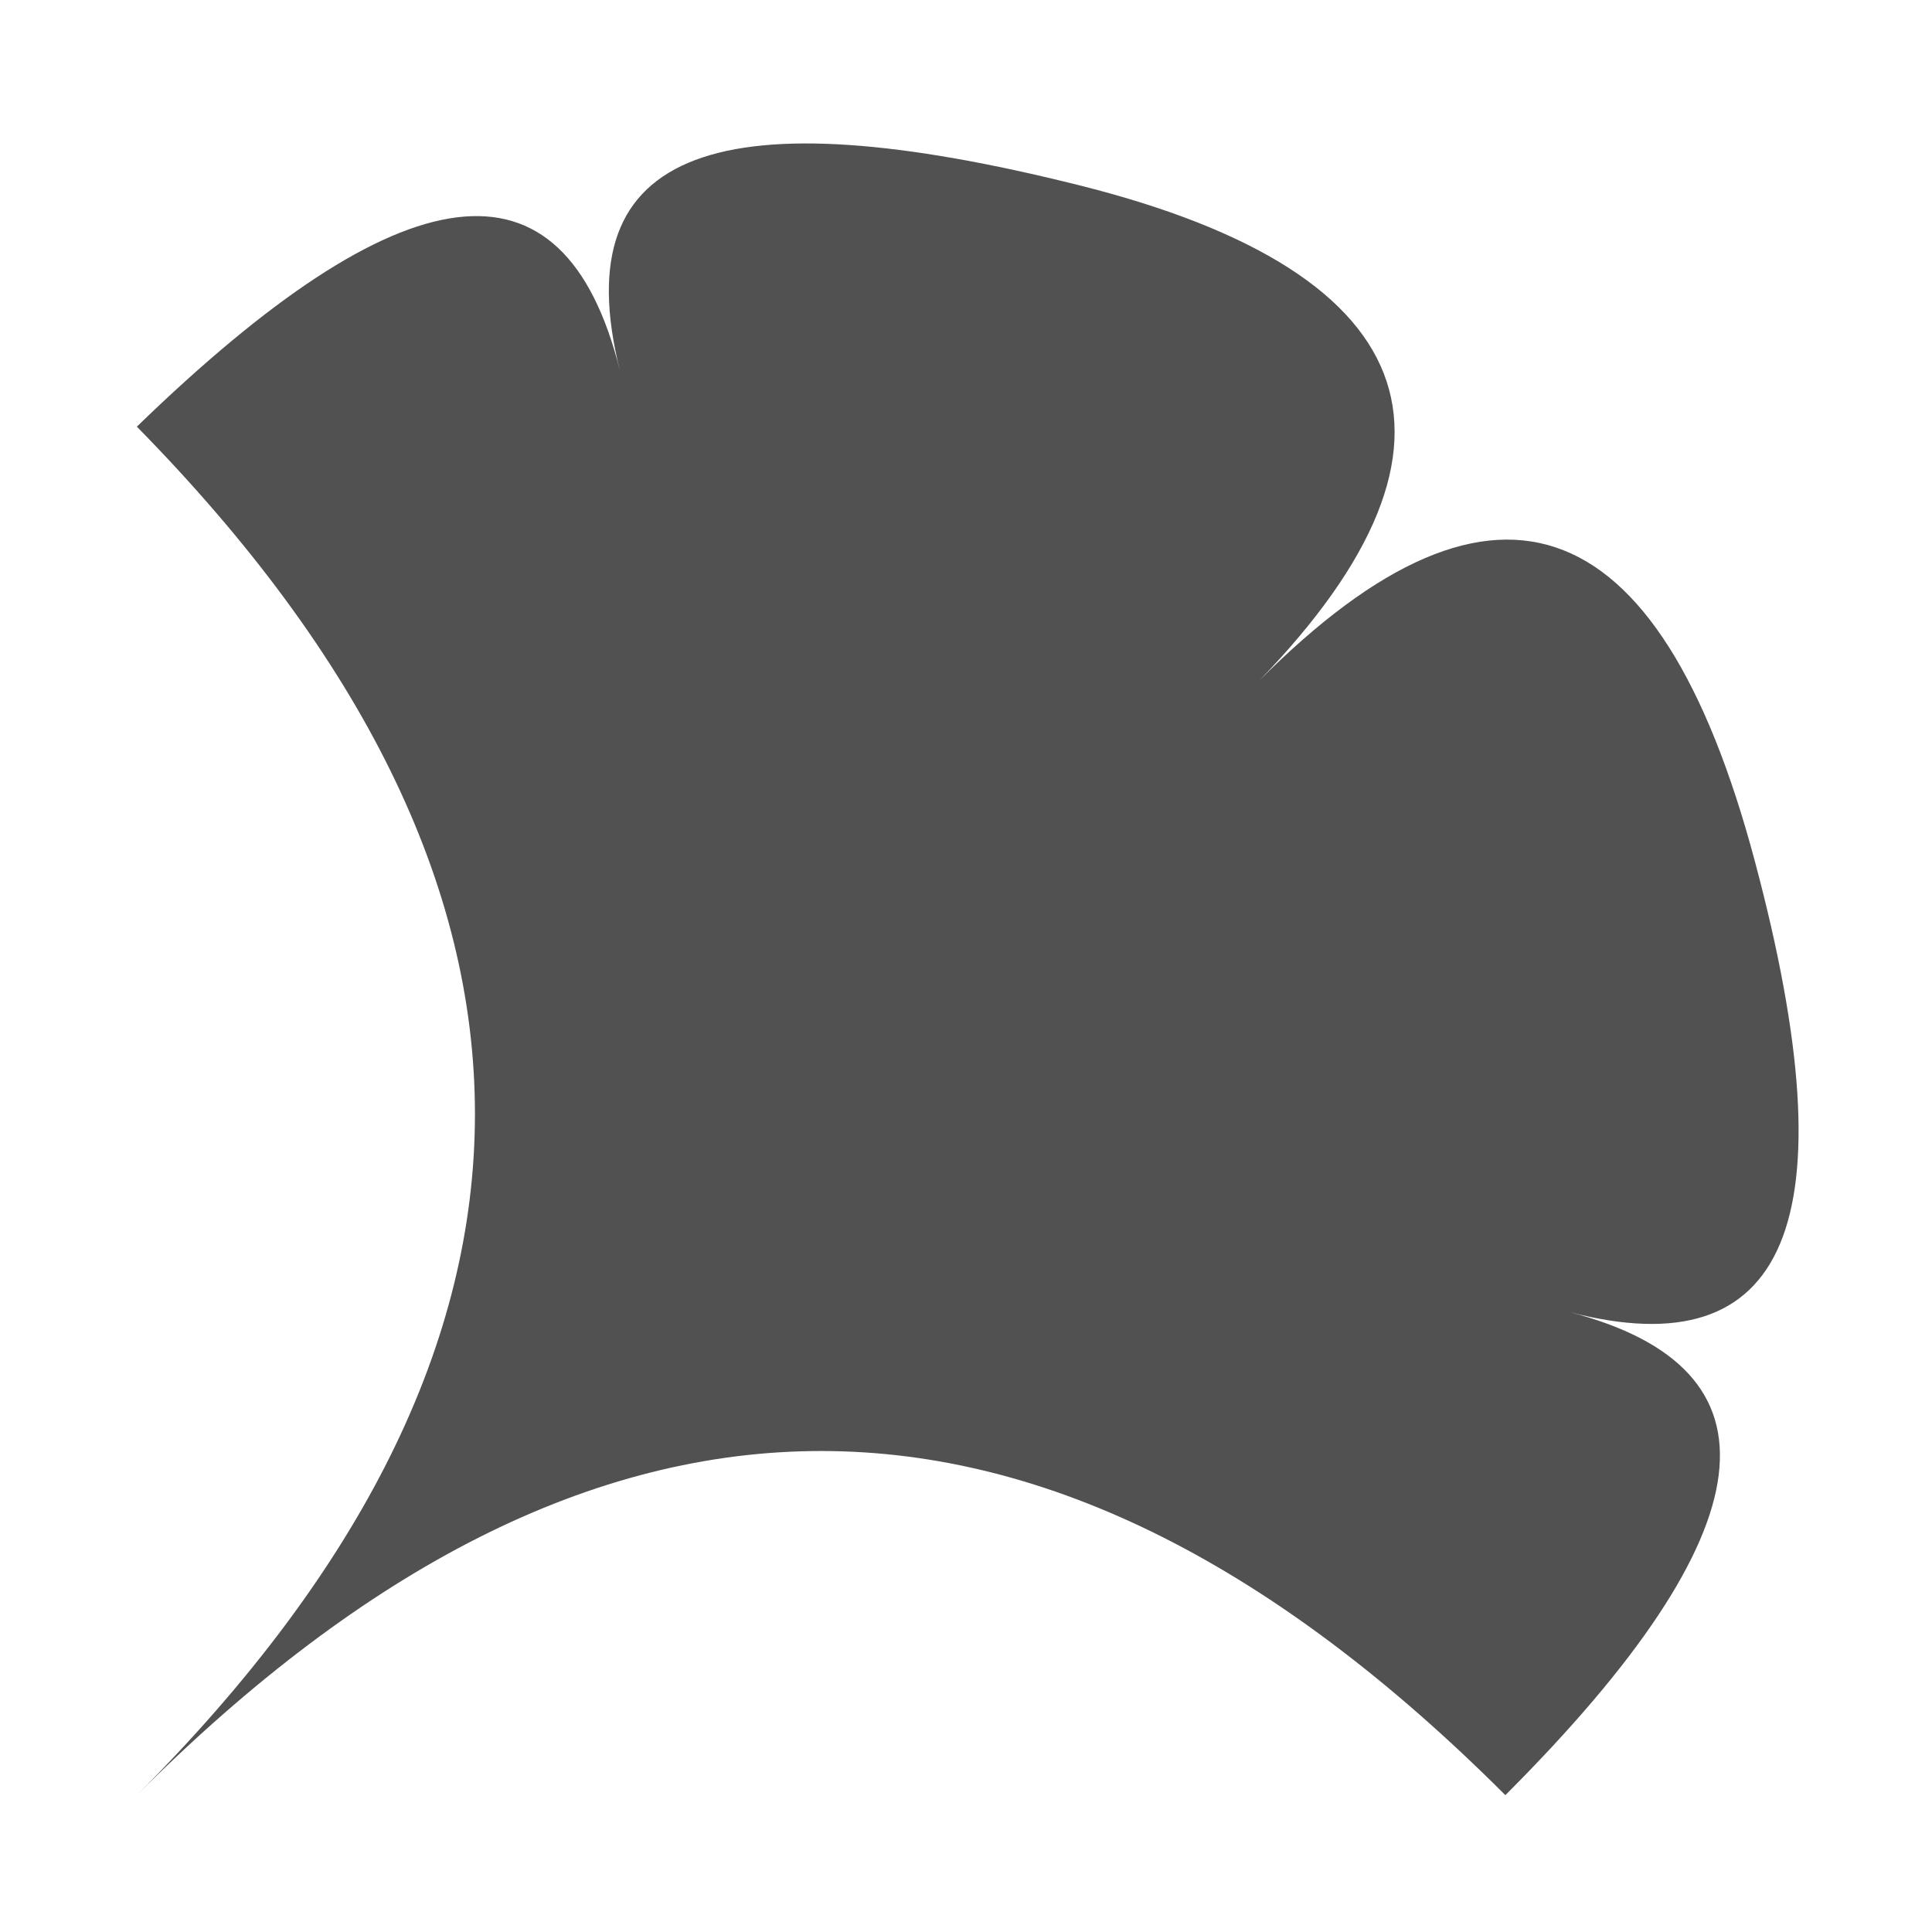
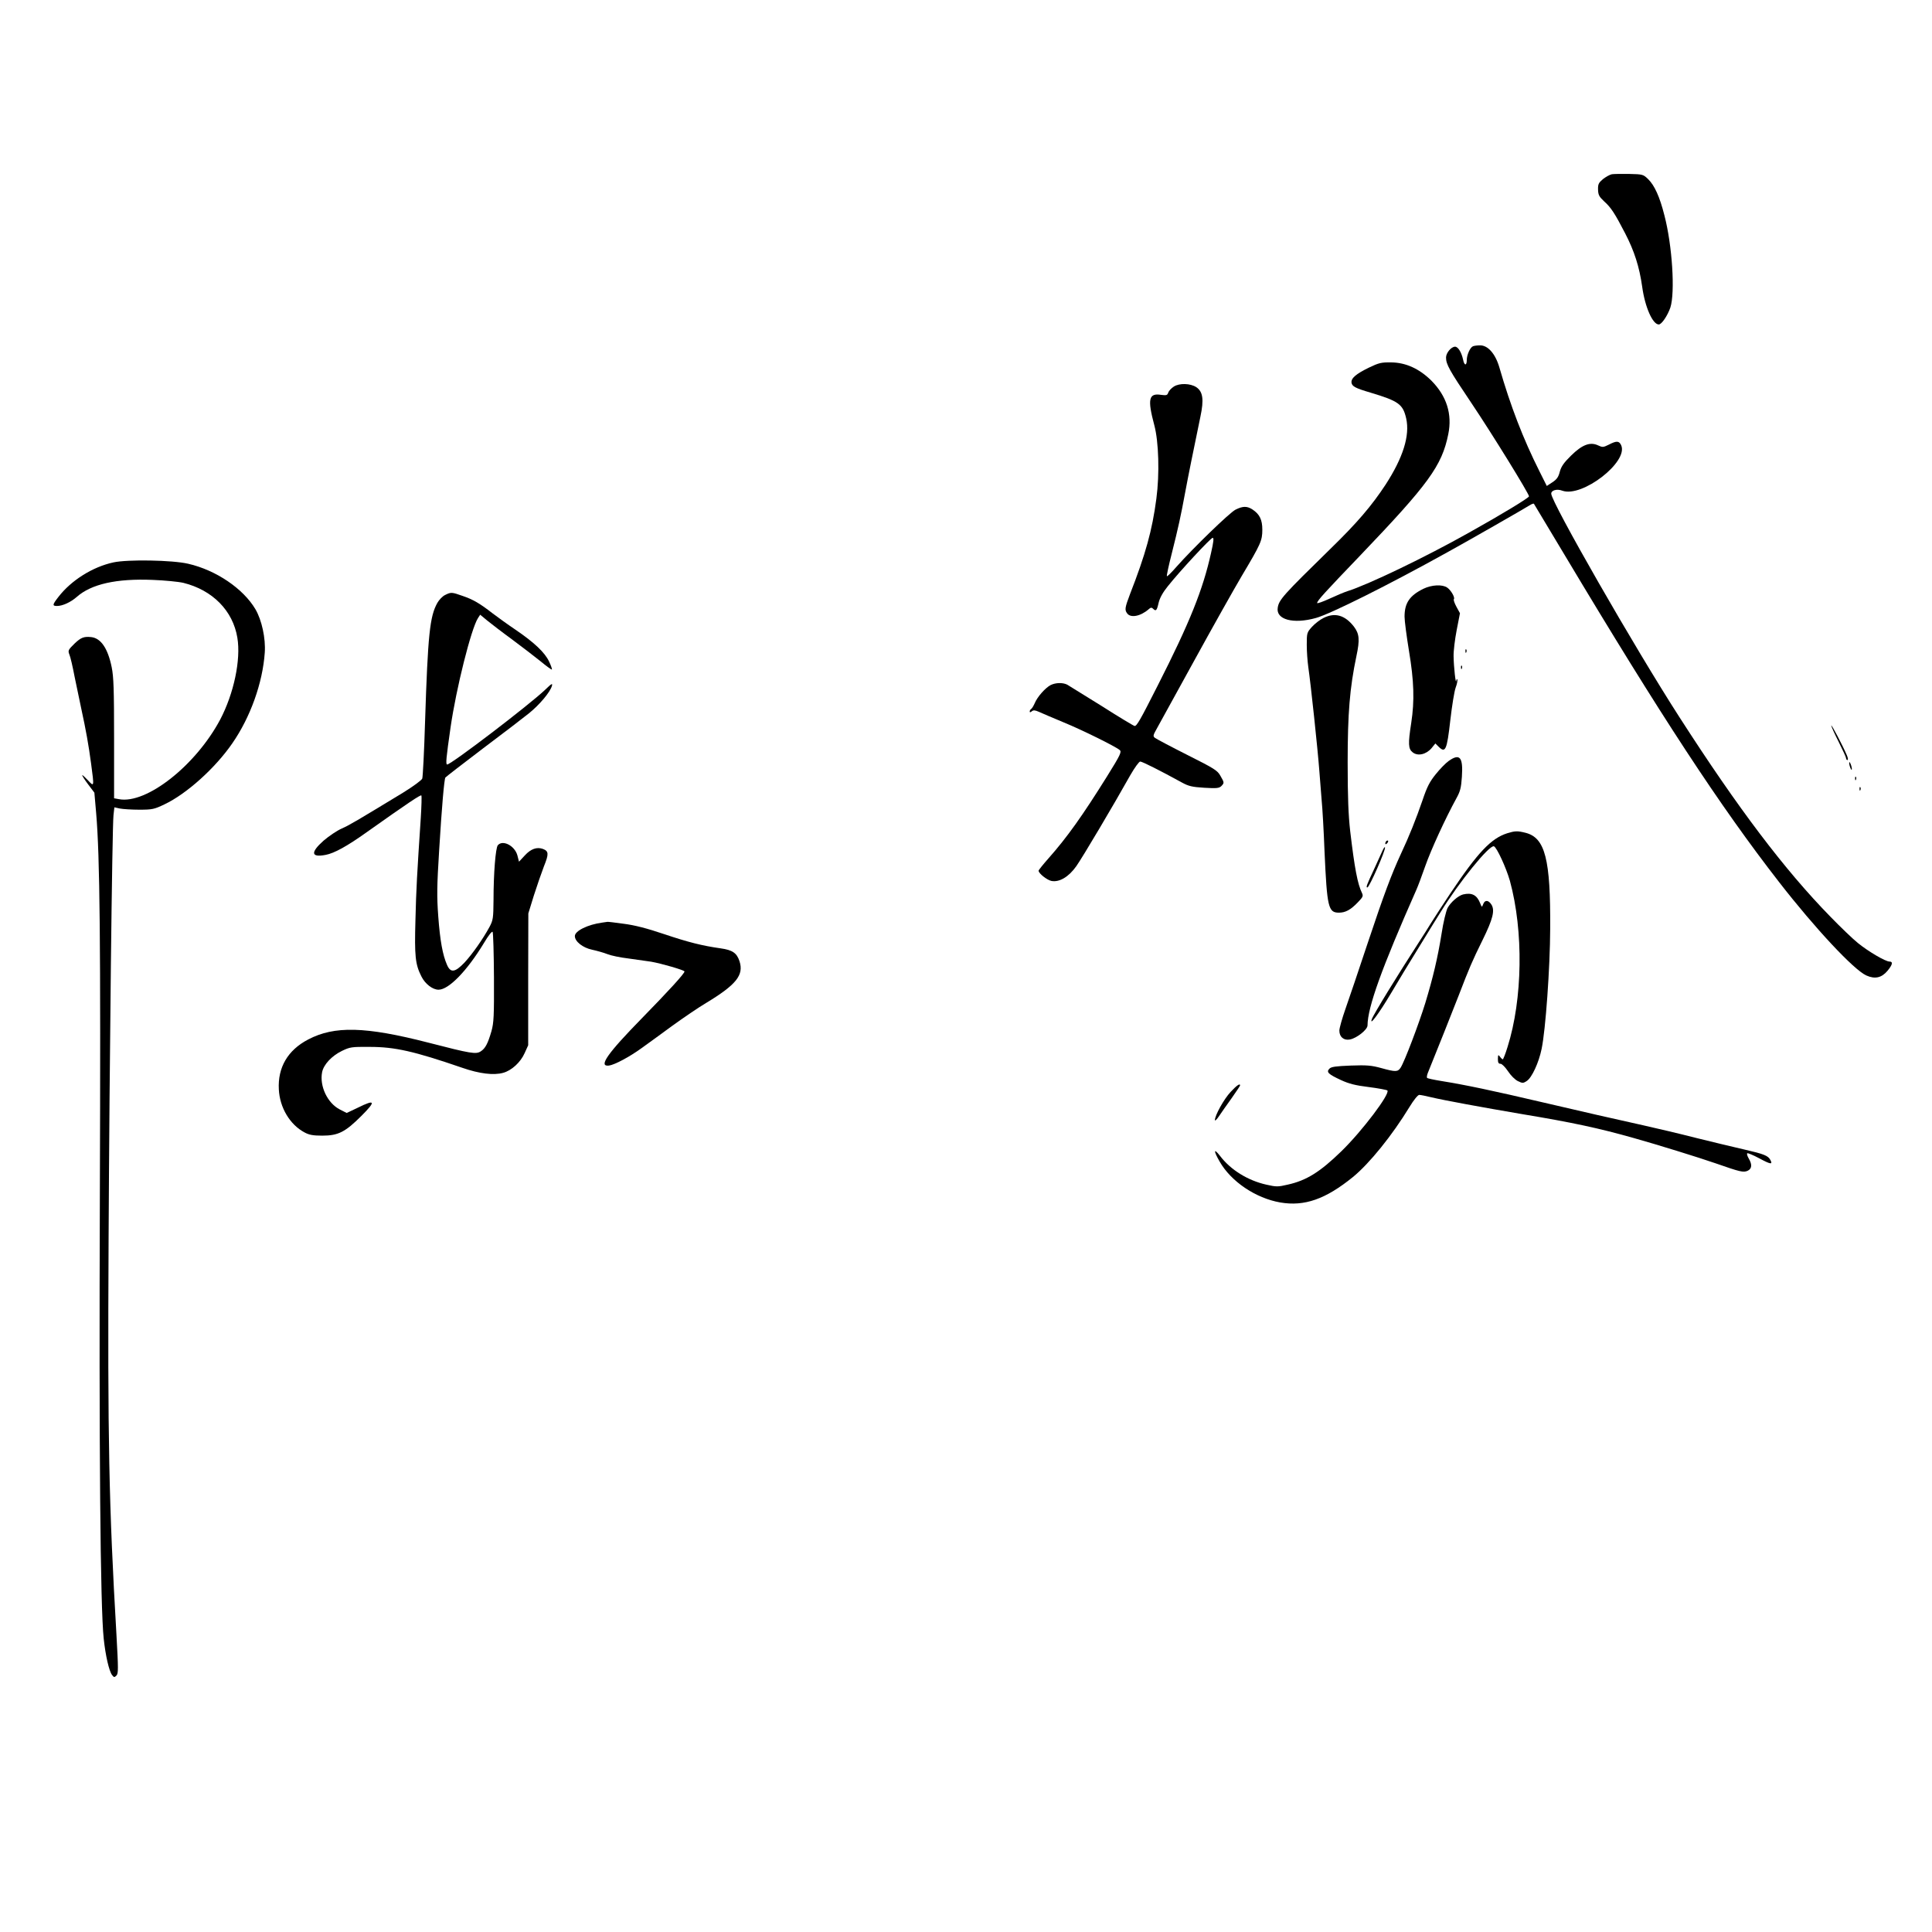
- <svg xmlns="http://www.w3.org/2000/svg" version="1.1" x="0px" y="0px" width="24px" height="24px" viewBox="0 0 24 24">
-   <style type="text/css">
- 	.st0{fill:#515151;}
- </style>
-   <path class="st0" d="M1.7,22.3c5.7-5.7,11.3-5.7,17,0c3.3-3.3,3.5-5.3,0.8-6c2.7,0.7,3.5-1.1,2.3-5.6s-3.3-5.2-6.3-2.1  c3-3,2.3-5.2-2.1-6.3S7,1.8,7.7,4.6C7,1.8,5,2.1,1.7,5.3C7.3,11,7.3,16.7,1.7,22.3" />
+ <svg xmlns="http://www.w3.org/2000/svg" version="1.0" width="1304pt" height="1304pt" viewBox="0 0 1304 1304" preserveAspectRatio="xMidYMid meet">
+   <g transform="translate(0,1304) scale(0.1,-0.1)" fill="#000000" stroke="none">
+     <path d="M10879 11864 c-14 -3 -41 -18 -60 -33 -29 -25 -34 -34 -33 -71 1 -36 8 -48 41 -79 47 -42 72 -81 142 -216 62 -120 96 -226 115 -361 19 -138 71 -254 112 -254 19 0 59 59 78 114 33 102 13 419 -40 622 -32 127 -67 203 -110 245 -33 32 -37 33 -127 35 -50 1 -104 0 -118 -2z" />
+     <path d="M9942 10703 c-19 -7 -42 -58 -42 -93 0 -40 -17 -39 -25 3 -11 50 -34 87 -54 87 -26 0 -61 -42 -61 -73 0 -46 21 -84 171 -307 141 -210 389 -612 389 -630 0 -10 -188 -124 -405 -245 -295 -166 -678 -350 -820 -395 -22 -7 -77 -30 -122 -51 -46 -21 -83 -34 -83 -29 0 15 50 70 290 320 462 483 552 606 595 819 28 136 -11 258 -114 362 -81 80 -172 122 -271 123 -67 1 -83 -3 -150 -35 -88 -43 -122 -72 -118 -102 4 -25 26 -37 128 -67 190 -57 219 -78 241 -174 26 -116 -21 -265 -139 -447 -94 -143 -192 -258 -373 -434 -318 -311 -347 -343 -355 -397 -13 -80 105 -112 258 -69 100 28 490 223 888 444 133 73 521 295 562 321 9 5 19 8 21 6 2 -3 95 -158 207 -345 650 -1087 1050 -1697 1449 -2210 240 -309 504 -592 588 -629 58 -26 103 -16 143 32 34 41 38 62 13 62 -27 0 -143 68 -213 125 -36 29 -119 109 -185 177 -310 317 -624 732 -1020 1348 -303 470 -865 1451 -865 1508 0 23 39 34 75 20 134 -48 448 195 397 307 -14 30 -31 31 -83 4 -38 -19 -43 -19 -73 -5 -53 25 -107 5 -182 -69 -49 -48 -66 -73 -76 -108 -9 -37 -21 -53 -50 -72 l-38 -25 -49 98 c-111 221 -196 442 -271 702 -27 93 -78 150 -131 149 -19 0 -40 -3 -47 -6z" />
+     <path d="M7923 10431 c-17 -11 -34 -29 -38 -41 -6 -18 -12 -20 -49 -15 -83 13 -92 -29 -45 -205 30 -112 36 -329 14 -495 -28 -214 -73 -376 -178 -645 -34 -90 -37 -106 -20 -129 23 -34 91 -21 146 27 13 12 20 13 29 4 20 -20 26 -14 38 39 8 34 29 71 62 112 81 102 290 327 303 327 9 0 6 -27 -11 -102 -55 -248 -143 -468 -360 -895 -120 -237 -141 -273 -156 -273 -5 0 -105 60 -221 134 -117 73 -222 138 -234 145 -30 15 -78 14 -112 -3 -36 -19 -90 -80 -107 -122 -8 -18 -18 -35 -24 -39 -5 -3 -10 -11 -10 -17 0 -7 5 -7 14 1 11 9 22 8 47 -3 19 -9 95 -41 169 -72 122 -50 347 -161 377 -186 15 -12 6 -32 -85 -178 -166 -266 -270 -412 -394 -552 -37 -42 -68 -80 -68 -85 0 -18 57 -63 87 -69 53 -10 116 27 167 99 42 59 256 420 365 615 30 52 59 92 67 92 13 0 133 -60 282 -142 44 -24 68 -30 150 -35 84 -5 100 -3 115 11 21 22 21 23 -6 70 -20 36 -41 49 -224 141 -111 56 -209 108 -218 115 -14 11 -12 18 11 59 14 25 127 231 251 456 124 226 270 486 325 579 128 215 138 237 138 311 0 67 -18 104 -66 136 -37 24 -65 24 -115 -1 -41 -21 -288 -261 -397 -384 -34 -39 -63 -68 -66 -65 -3 2 12 72 33 154 43 171 61 252 91 415 20 108 53 270 102 507 25 117 17 170 -28 200 -40 26 -113 28 -151 4z" />
+     <path d="M765 9244 c-139 -30 -283 -120 -370 -232 -42 -54 -43 -62 -10 -62 37 0 92 25 133 61 98 87 268 125 512 115 80 -3 173 -12 208 -20 197 -49 334 -188 364 -370 25 -149 -24 -378 -116 -553 -165 -310 -498 -572 -683 -537 l-33 6 0 403 c0 330 -3 417 -16 481 -26 128 -73 197 -139 204 -49 5 -69 -3 -112 -44 -43 -42 -45 -47 -35 -73 7 -15 23 -84 36 -153 14 -69 35 -168 46 -220 29 -133 48 -237 65 -365 21 -158 21 -157 -21 -112 -20 21 -37 37 -39 35 -2 -2 15 -29 39 -61 l43 -57 12 -138 c25 -292 31 -855 25 -2572 -6 -1724 3 -2786 26 -3000 12 -114 36 -218 56 -245 13 -17 16 -18 30 -4 13 14 13 42 0 275 -51 876 -60 1314 -53 2679 6 1192 24 2764 33 2853 l6 53 36 -8 c20 -4 80 -8 132 -8 88 0 101 3 170 36 150 71 343 245 458 412 122 176 205 408 219 612 7 95 -20 220 -63 293 -82 139 -266 264 -454 307 -107 25 -409 30 -505 9z" />
+     <path d="M9607 9066 c-93 -46 -127 -96 -127 -188 0 -29 14 -134 30 -232 34 -203 38 -336 15 -486 -22 -141 -20 -175 10 -198 34 -27 90 -15 127 28 l26 32 21 -21 c47 -47 57 -25 80 179 11 96 27 195 36 219 9 24 14 49 11 55 -2 6 -5 2 -7 -9 -3 -30 -17 91 -18 165 -1 36 9 116 21 178 l22 113 -24 44 c-13 24 -21 47 -17 51 9 10 -19 60 -45 78 -33 23 -105 19 -161 -8z" />
+     <path d="M3004 9024 c-17 -8 -40 -32 -52 -53 -51 -91 -64 -212 -83 -801 -6 -201 -15 -374 -19 -385 -4 -11 -63 -54 -131 -96 -315 -191 -358 -217 -412 -241 -32 -14 -87 -51 -123 -82 -90 -80 -85 -115 14 -96 58 11 144 58 277 153 282 200 365 255 369 248 3 -4 1 -73 -4 -152 -25 -376 -31 -480 -36 -689 -7 -243 -1 -299 40 -380 25 -51 76 -90 116 -90 69 0 192 127 305 313 32 54 56 84 60 77 4 -7 8 -145 9 -308 1 -260 -1 -305 -17 -362 -24 -83 -41 -116 -72 -136 -32 -21 -65 -16 -355 59 -424 109 -633 114 -810 21 -138 -72 -206 -189 -198 -337 6 -123 75 -238 173 -290 31 -17 58 -22 120 -22 108 0 155 24 265 134 99 99 93 113 -24 55 l-76 -36 -47 24 c-83 43 -137 157 -119 251 10 51 64 110 134 144 54 26 65 28 187 27 170 0 299 -29 625 -141 115 -40 212 -52 276 -34 56 15 117 70 145 133 l24 53 0 445 1 445 37 120 c21 66 52 155 68 197 34 84 33 103 -6 118 -41 15 -82 1 -123 -44 l-39 -42 -11 43 c-18 65 -99 107 -132 68 -15 -18 -29 -189 -29 -371 -1 -121 -3 -135 -27 -180 -43 -80 -116 -184 -169 -241 -64 -67 -94 -71 -118 -15 -29 66 -47 163 -59 327 -10 136 -9 204 6 445 18 296 34 478 42 492 3 4 116 92 252 195 136 102 277 210 314 240 70 57 141 141 153 183 6 21 -2 17 -46 -26 -111 -105 -634 -504 -661 -504 -11 0 -6 48 23 250 38 264 139 666 185 738 l15 23 47 -39 c26 -21 101 -79 167 -127 66 -49 153 -116 193 -148 40 -33 74 -58 77 -56 2 3 -6 27 -19 54 -28 60 -99 128 -227 215 -52 35 -121 85 -154 110 -86 67 -132 94 -203 118 -73 26 -78 26 -118 6z" />
+     <path d="M8933 8869 c-23 -11 -58 -38 -78 -60 -34 -38 -35 -41 -35 -122 0 -45 5 -111 10 -147 17 -116 64 -557 75 -705 3 -44 10 -129 15 -190 6 -60 15 -220 20 -355 17 -374 25 -410 97 -410 44 0 79 19 127 69 35 36 38 43 29 63 -30 61 -50 166 -80 419 -12 107 -17 227 -17 464 0 329 14 502 59 716 24 112 20 151 -17 200 -60 77 -128 97 -205 58z" />
+     <path d="M9891 8644 c0 -11 3 -14 6 -6 3 7 2 16 -1 19 -3 4 -6 -2 -5 -13z" />
+     <path d="M9861 8534 c0 -11 3 -14 6 -6 3 7 2 16 -1 19 -3 4 -6 -2 -5 -13z" />
+     <path d="M12360 8143 c0 -6 22 -55 50 -110 27 -54 50 -104 50 -110 0 -7 4 -13 9 -13 6 0 4 15 -4 33 -26 62 -105 212 -105 200z" />
+     <path d="M9778 7904 c-20 -14 -59 -54 -87 -89 -42 -52 -59 -85 -90 -177 -43 -125 -90 -243 -146 -362 -64 -139 -114 -272 -225 -605 -59 -179 -127 -378 -149 -441 -22 -63 -41 -129 -41 -146 0 -43 30 -68 71 -60 47 9 118 66 119 94 1 125 96 388 330 917 10 22 37 94 60 160 39 111 136 322 210 457 26 47 32 71 37 145 9 133 -14 160 -89 107z" />
+     <path d="M12481 7890 c0 -8 4 -24 9 -35 5 -13 9 -14 9 -5 0 8 -4 24 -9 35 -5 13 -9 14 -9 5z" />
+     <path d="M12521 7784 c0 -11 3 -14 6 -6 3 7 2 16 -1 19 -3 4 -6 -2 -5 -13z" />
+     <path d="M12551 7714 c0 -11 3 -14 6 -6 3 7 2 16 -1 19 -3 4 -6 -2 -5 -13z" />
+     <path d="M10173 7416 c-109 -35 -197 -127 -384 -406 -46 -69 -104 -158 -129 -198 -25 -40 -60 -97 -79 -125 -147 -227 -311 -494 -322 -526 -18 -51 48 38 129 174 42 72 128 213 191 315 62 102 128 208 145 235 123 200 327 452 359 443 19 -6 83 -145 108 -233 93 -340 86 -800 -16 -1122 -14 -46 -29 -83 -32 -83 -3 0 -12 8 -19 18 -12 15 -13 14 -14 -15 0 -25 4 -33 18 -33 9 0 31 -22 50 -50 19 -29 47 -57 67 -67 31 -15 36 -15 60 1 34 22 81 123 100 216 27 127 57 550 58 810 3 472 -34 615 -166 649 -56 14 -71 13 -124 -3z" />
+     <path d="M9357 7363 c-4 -3 -7 -11 -7 -17 0 -6 5 -5 12 2 6 6 9 14 7 17 -3 3 -9 2 -12 -2z" />
+     <path d="M9331 7298 c-8 -18 -33 -73 -56 -123 -51 -109 -57 -125 -46 -125 13 0 125 254 119 271 -2 5 -9 -6 -17 -23z" />
+     <path d="M9875 7003 c-34 -9 -84 -53 -105 -92 -10 -21 -29 -98 -40 -172 -27 -168 -58 -297 -110 -469 -44 -142 -141 -398 -167 -437 -19 -28 -33 -29 -130 -2 -66 18 -97 21 -206 17 -100 -4 -132 -8 -144 -21 -23 -23 -8 -37 78 -77 54 -25 98 -36 187 -47 64 -8 121 -19 126 -23 21 -21 -171 -275 -311 -411 -143 -139 -235 -197 -363 -225 -64 -15 -76 -15 -142 0 -126 28 -242 100 -314 195 -43 55 -44 34 -2 -39 77 -135 243 -247 409 -276 164 -28 306 22 491 172 111 91 264 280 381 472 29 48 57 82 66 82 9 0 45 -7 81 -16 89 -21 339 -67 615 -114 337 -56 515 -94 755 -162 150 -42 438 -131 550 -170 166 -58 187 -63 216 -50 29 14 31 42 7 83 -9 15 -14 31 -10 35 3 3 40 -12 81 -34 76 -41 93 -44 75 -11 -15 29 -44 40 -174 70 -66 15 -212 50 -325 78 -113 29 -275 67 -360 86 -199 44 -401 90 -670 153 -350 82 -526 119 -693 146 -49 8 -92 17 -95 21 -3 3 -1 18 5 33 56 138 169 421 208 522 73 190 92 234 161 374 71 144 85 202 60 241 -20 31 -44 32 -55 3 -9 -23 -9 -23 -20 4 -22 57 -56 75 -116 61z" />
+     <path d="M4065 6813 c-97 -13 -185 -56 -185 -91 0 -37 54 -79 116 -92 32 -7 79 -20 104 -30 25 -10 88 -23 140 -29 52 -7 122 -17 155 -22 69 -12 225 -57 225 -66 0 -14 -107 -131 -285 -313 -236 -241 -299 -331 -225 -322 36 4 138 58 218 116 39 28 133 96 209 152 76 55 179 125 228 154 205 124 257 189 226 283 -18 55 -48 75 -126 86 -127 18 -218 41 -385 97 -112 38 -198 60 -270 69 -58 8 -107 14 -110 13 -3 0 -18 -3 -35 -5z" />
+     <path d="M8306 5670 c-45 -48 -106 -158 -106 -190 0 -8 13 4 28 27 15 22 53 77 85 121 31 44 57 83 57 86 0 16 -22 1 -64 -44z" />
+   </g>
</svg>
